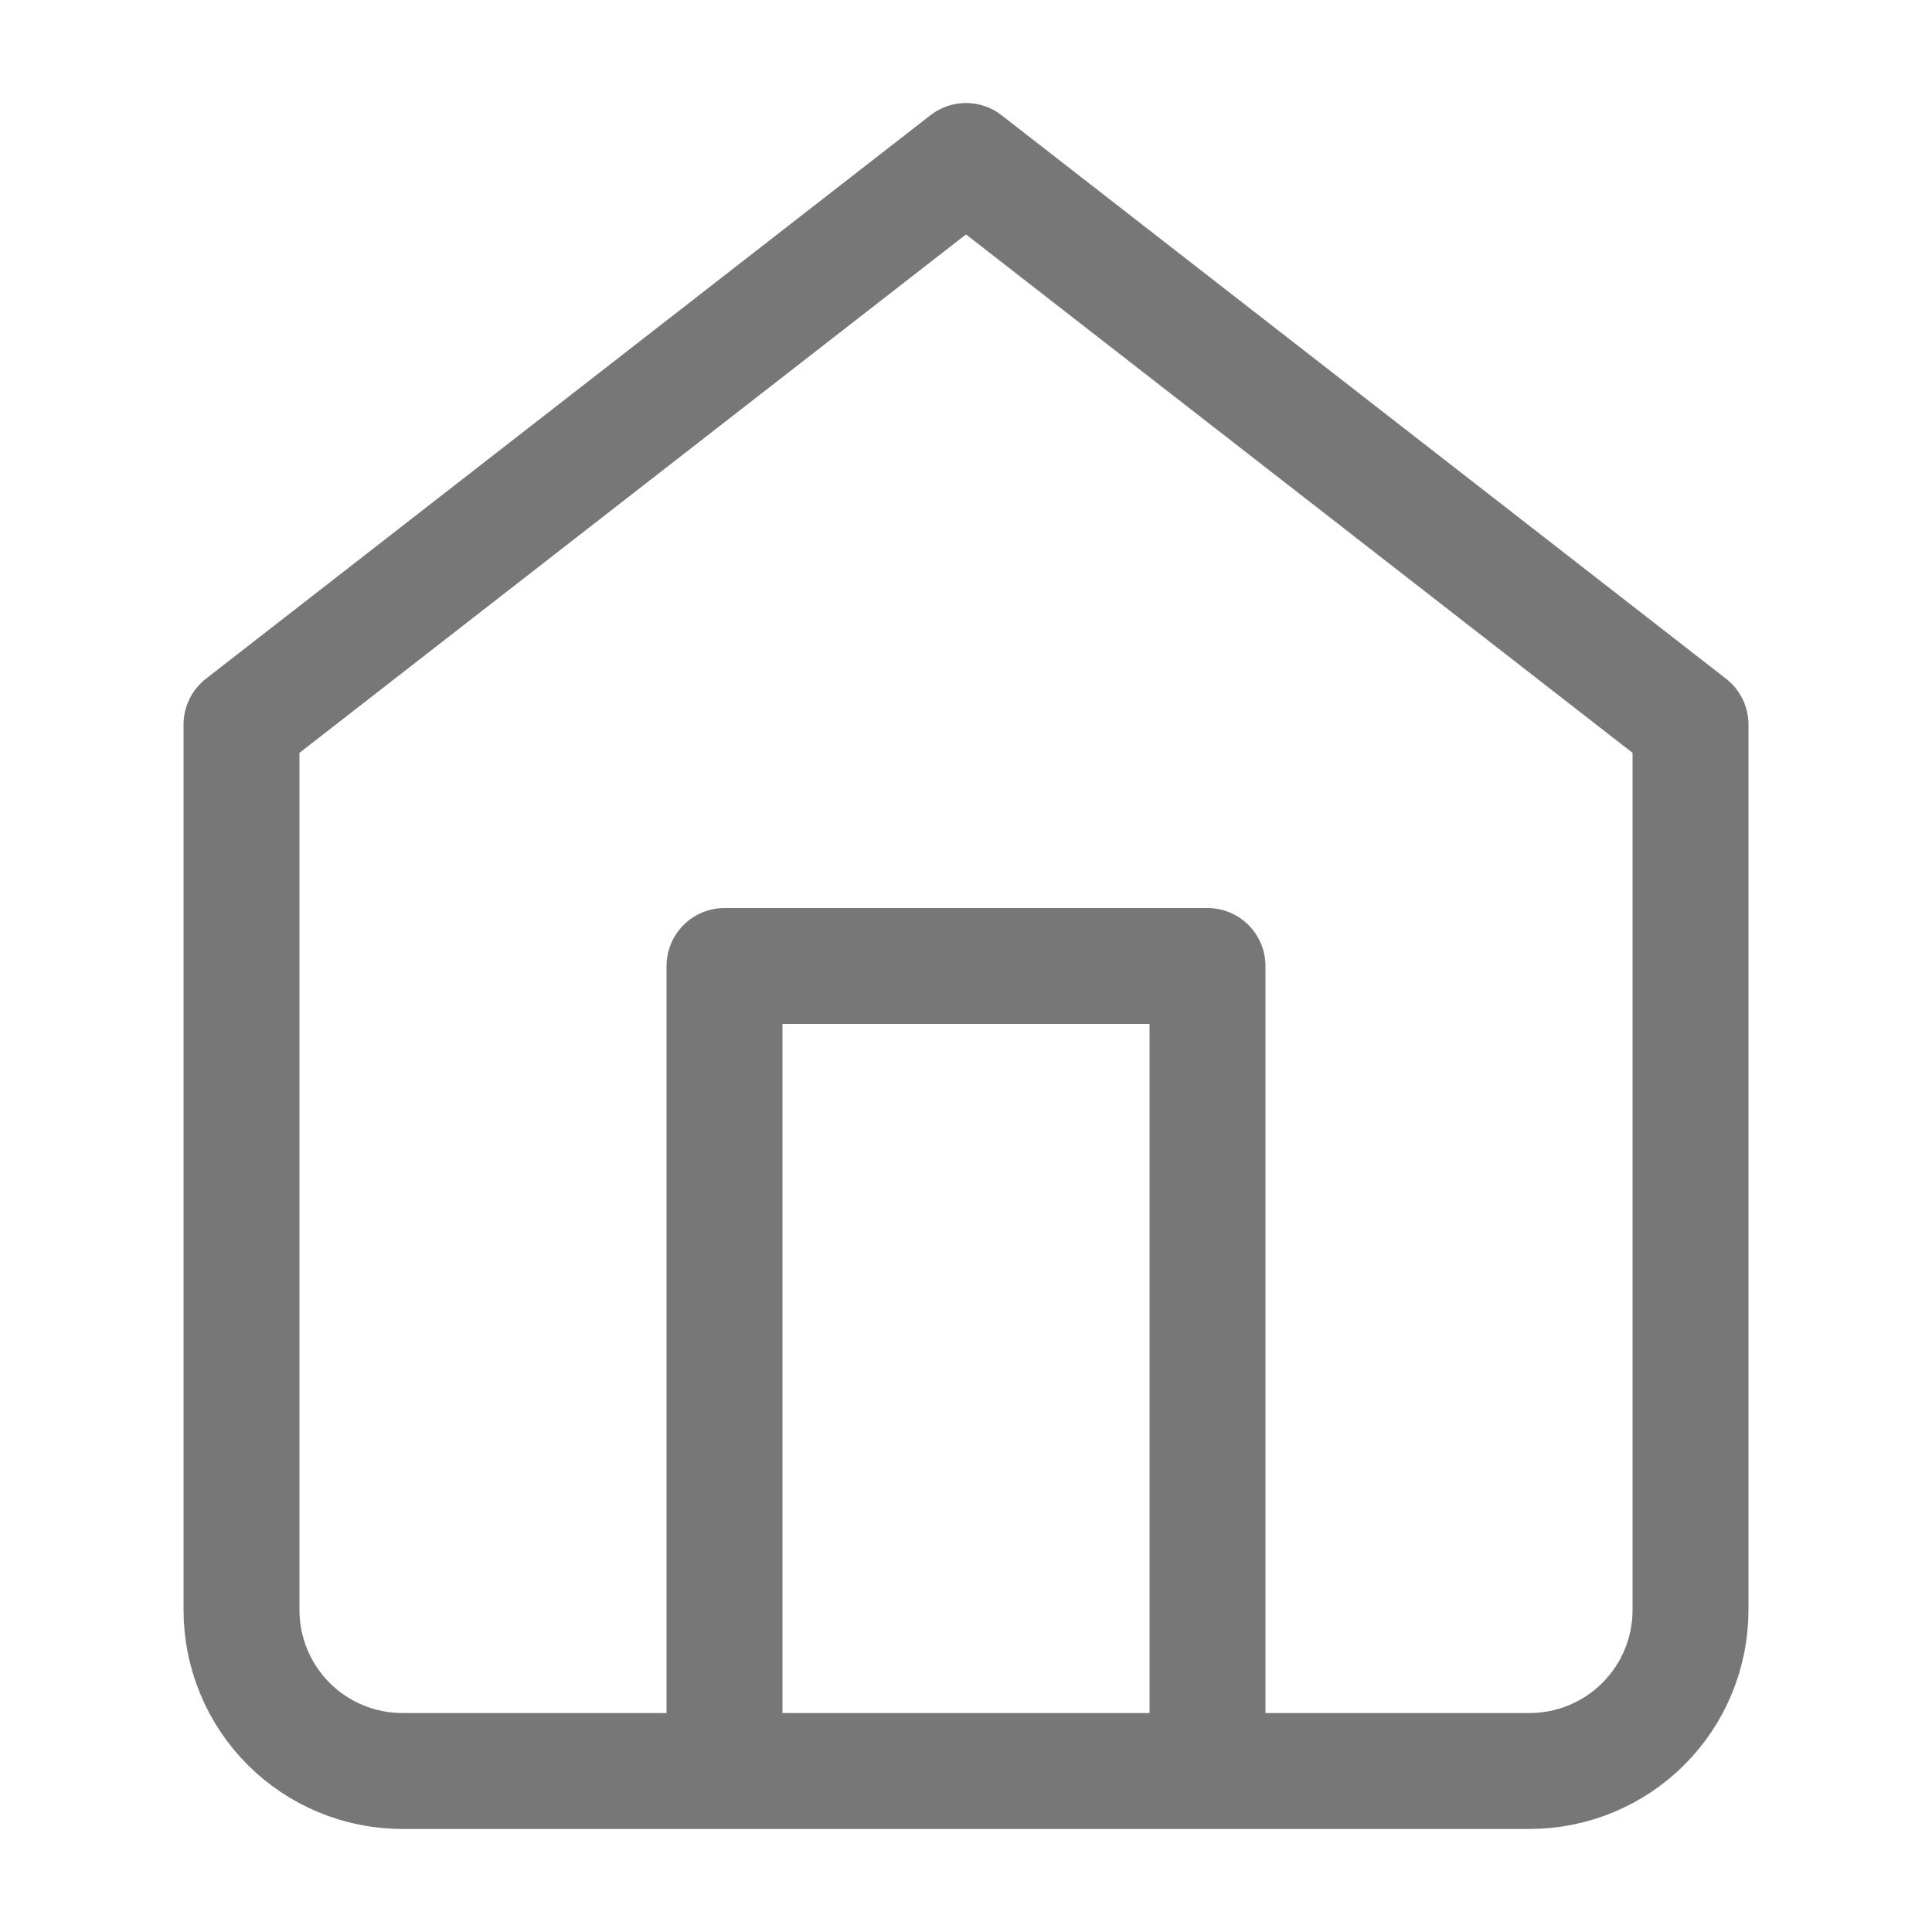
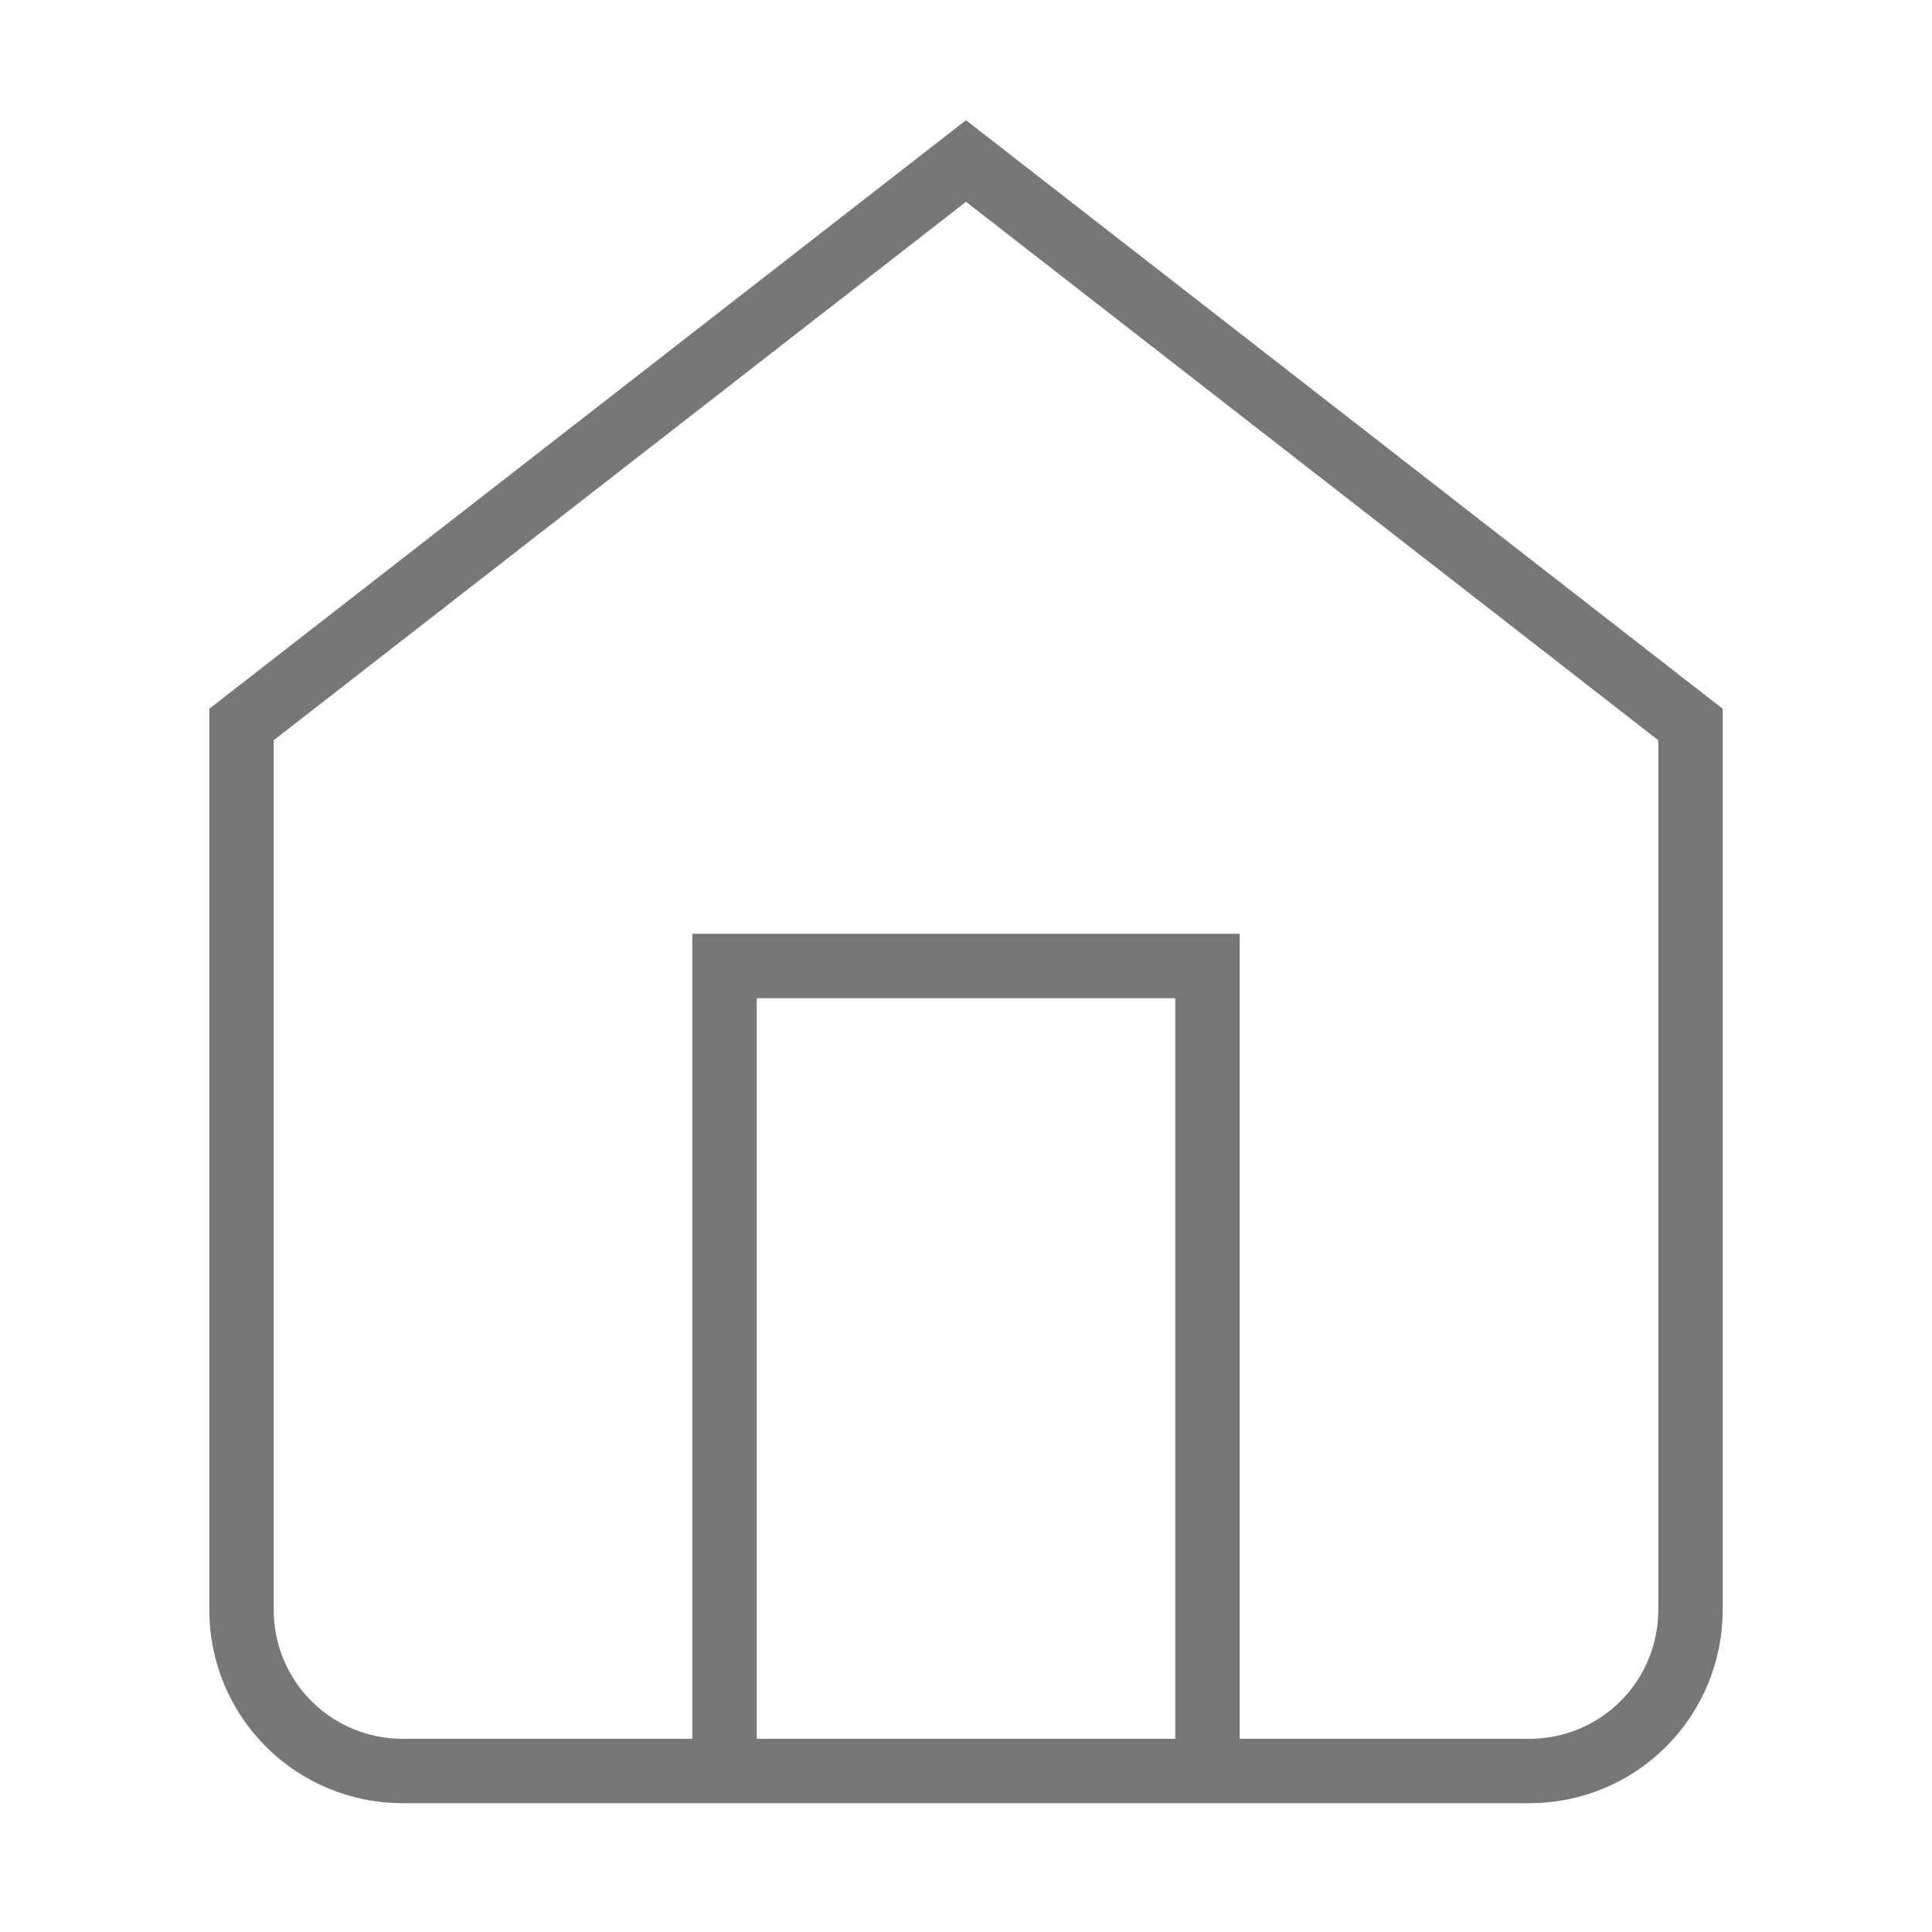
<svg xmlns="http://www.w3.org/2000/svg" width="30" height="30" viewBox="0 0 30 30" fill="none">
-   <path d="M11.25 27.5V15H18.75V27.5M3.75 11.25L15 2.5L26.25 11.25V25C26.25 25.663 25.987 26.299 25.518 26.768C25.049 27.237 24.413 27.5 23.75 27.5H6.25C5.587 27.5 4.951 27.237 4.482 26.768C4.013 26.299 3.75 25.663 3.75 25V11.25Z" stroke="#777777" stroke-width="1.8" stroke-linecap="round" stroke-linejoin="round" />
+   <path d="M11.25 27.5V15H18.75V27.5M3.75 11.25L15 2.5L26.25 11.25V25C26.25 25.663 25.987 26.299 25.518 26.768C25.049 27.237 24.413 27.5 23.75 27.5H6.25C5.587 27.5 4.951 27.237 4.482 26.768C4.013 26.299 3.75 25.663 3.75 25V11.25Z" stroke="#777777" strokeWidth="1.8" strokeLinecap="round" strokeLinejoin="round" />
</svg>
